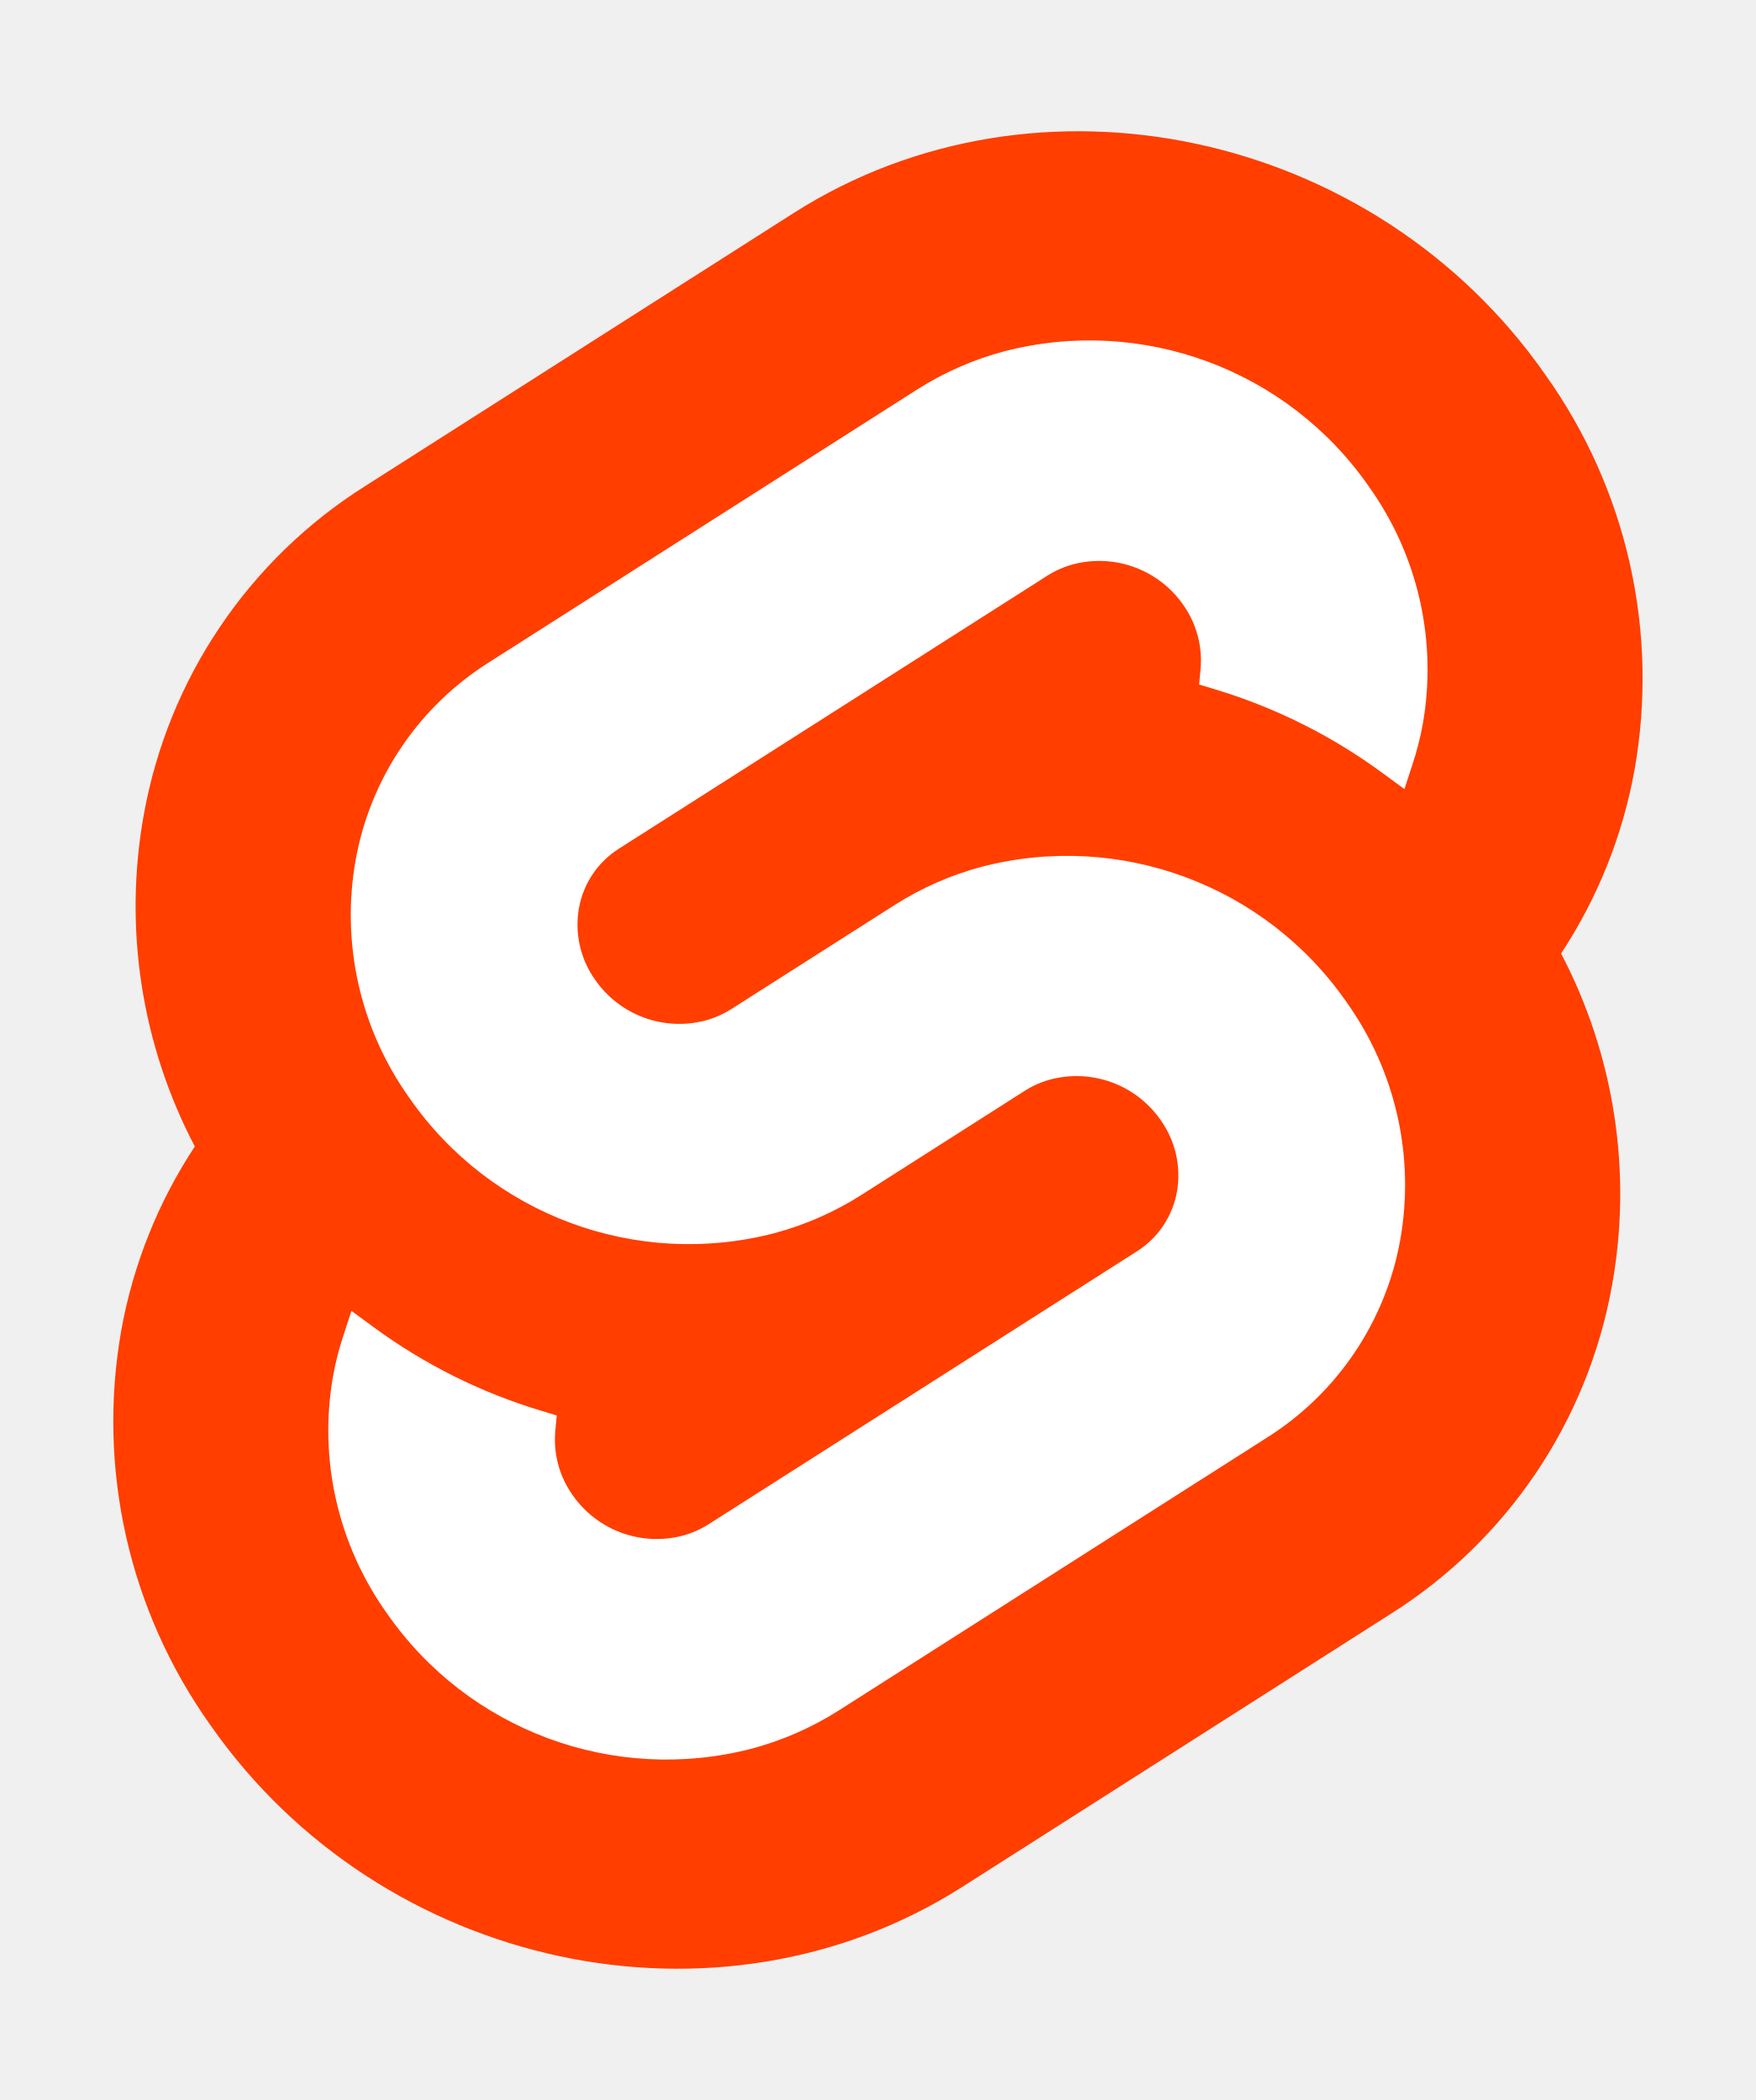
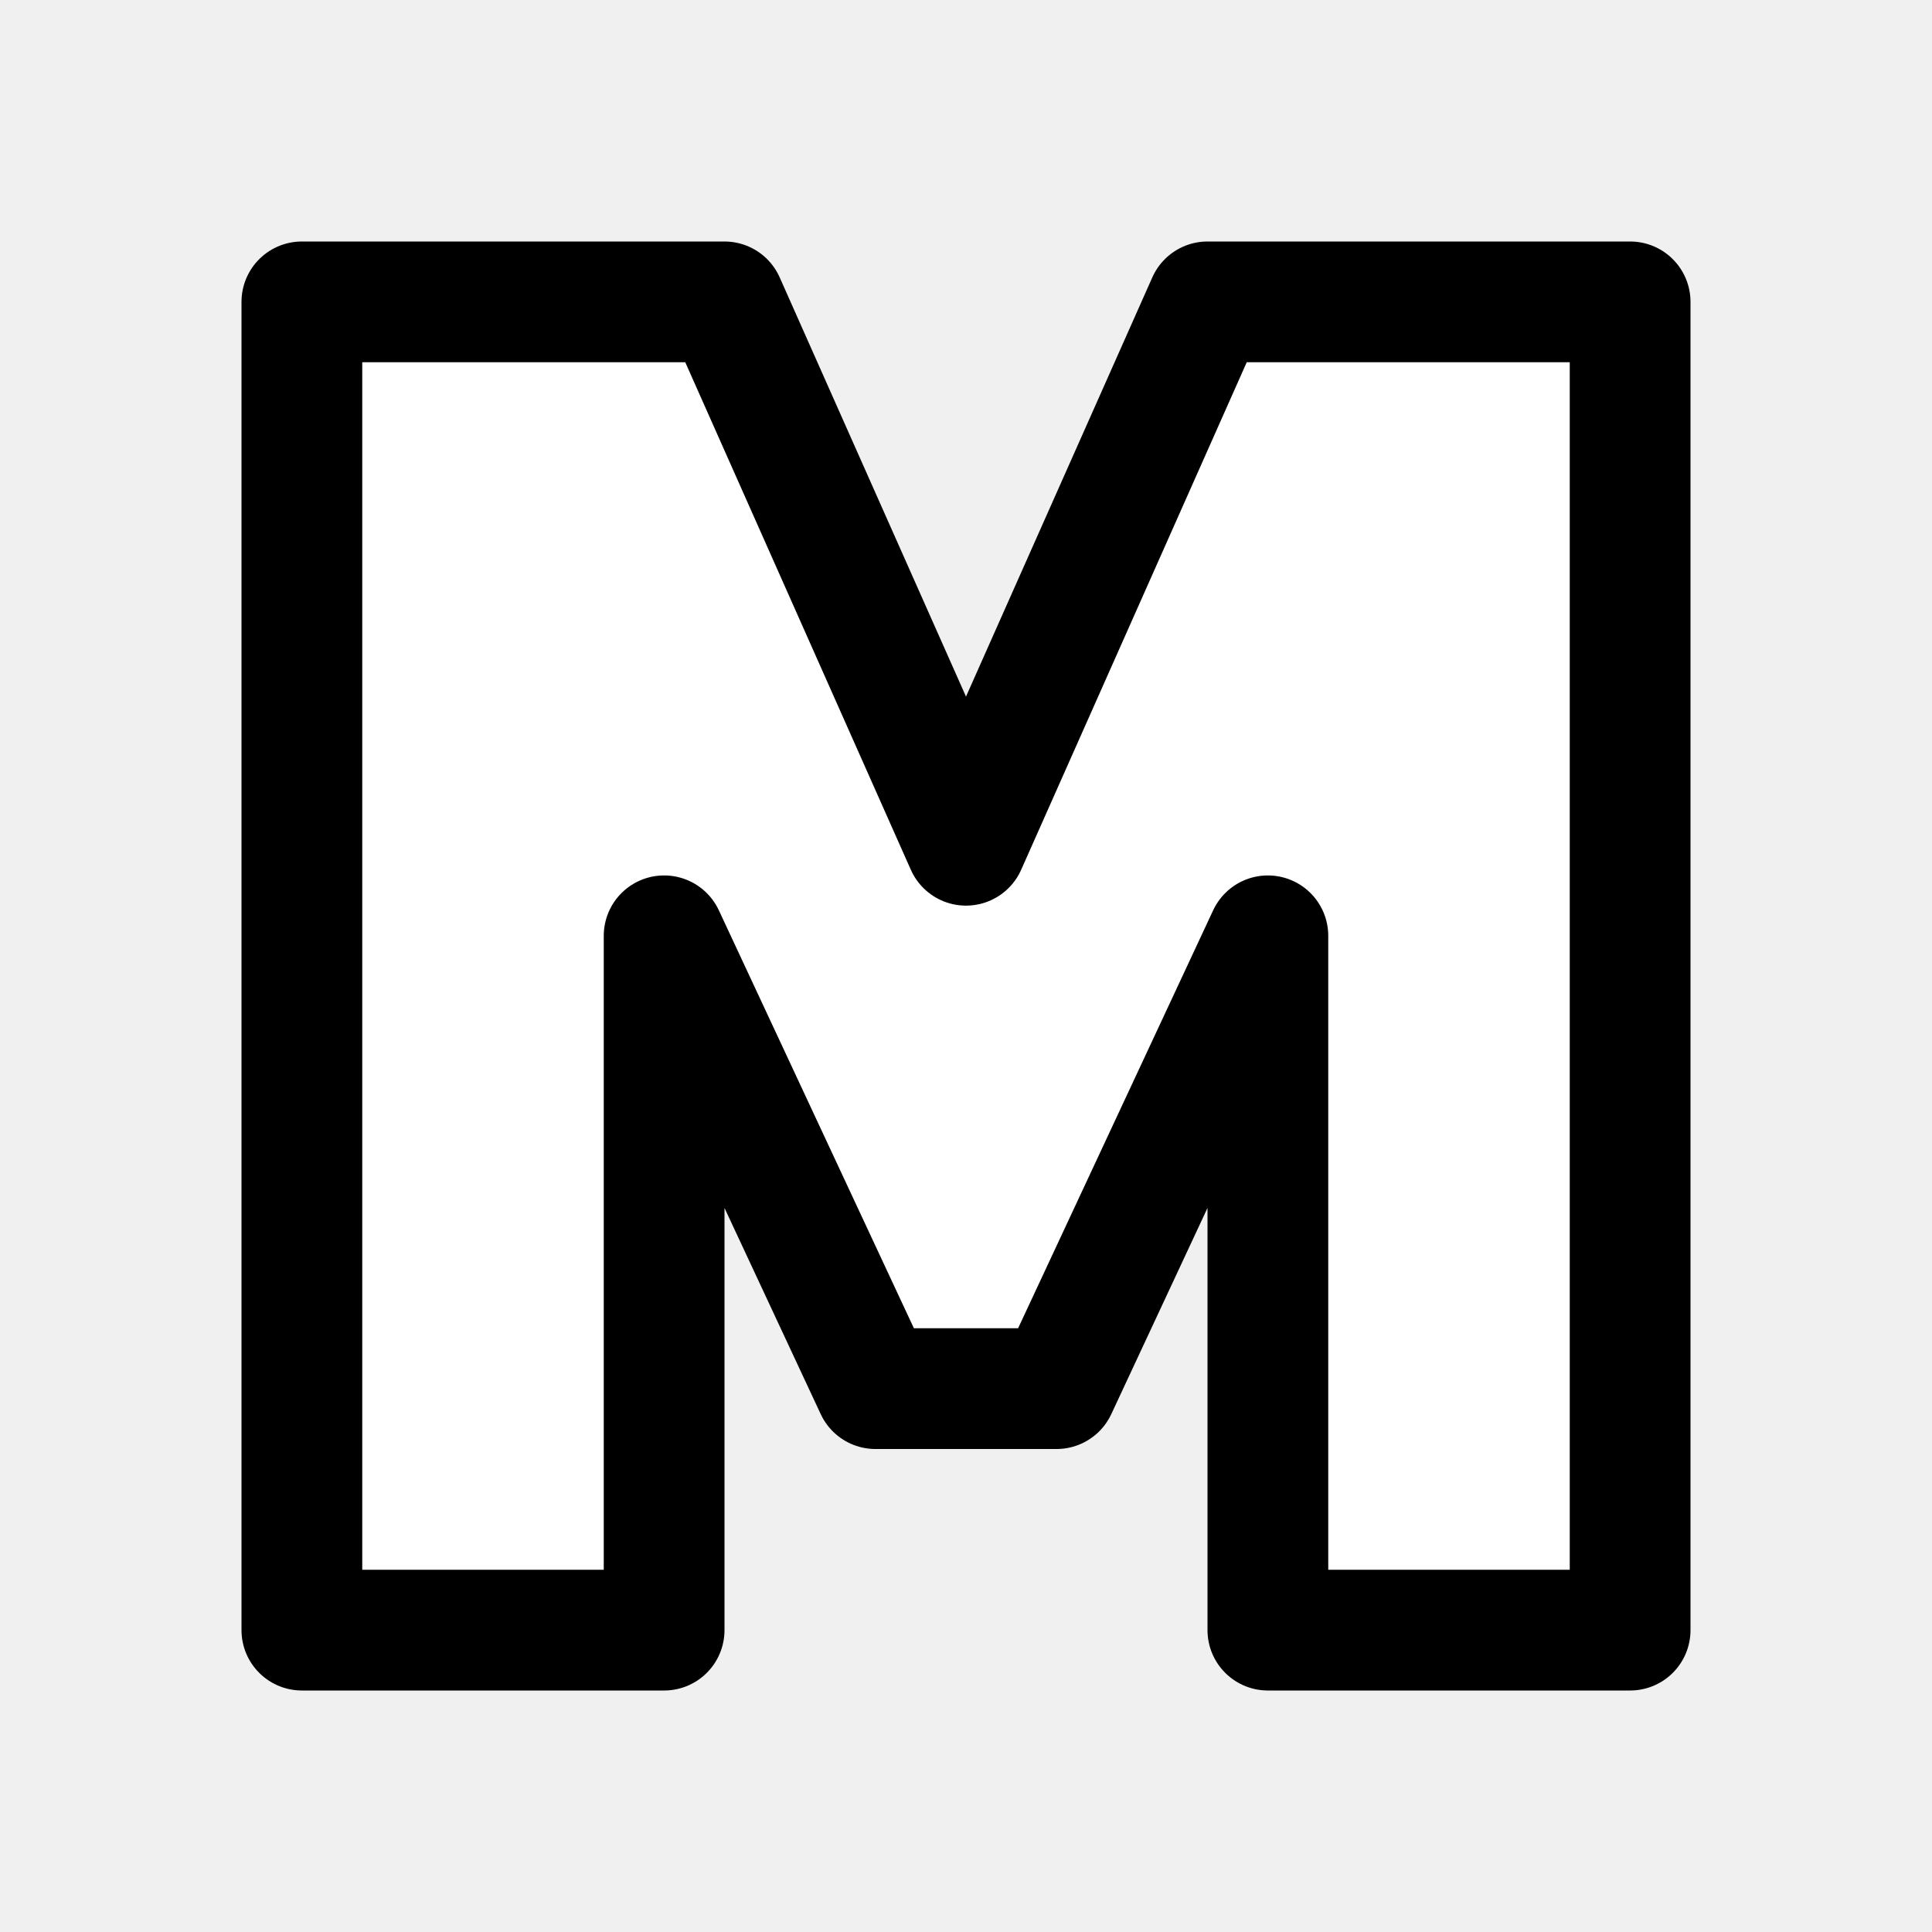
- <svg xmlns="http://www.w3.org/2000/svg" width="107" height="128" viewBox="0 0 107 128">
-   <path d="M94.157 22.819c-10.4-14.885-30.94-19.297-45.792-9.835L22.282 29.608A29.92 29.92 0 0 0 8.764 49.65a31.5 31.5 0 0 0 3.108 20.231 30 30 0 0 0-4.477 11.183 31.9 31.9 0 0 0 5.448 24.116c10.402 14.887 30.942 19.297 45.791 9.835l26.083-16.624A29.92 29.92 0 0 0 98.235 78.35a31.53 31.53 0 0 0-3.105-20.232 30 30 0 0 0 4.474-11.182 31.88 31.88 0 0 0-5.447-24.116" style="fill:#ff3e00" />
-   <path d="M45.817 106.582a20.72 20.72 0 0 1-22.237-8.243 19.17 19.17 0 0 1-3.277-14.503 18 18 0 0 1 .624-2.435l.49-1.498 1.337.981a33.6 33.6 0 0 0 10.203 5.098l.97.294-.09.968a5.85 5.85 0 0 0 1.052 3.878 6.24 6.24 0 0 0 6.695 2.485 5.8 5.8 0 0 0 1.603-.704L69.27 76.28a5.43 5.43 0 0 0 2.45-3.631 5.8 5.8 0 0 0-.987-4.371 6.24 6.24 0 0 0-6.698-2.487 5.7 5.7 0 0 0-1.6.704l-9.953 6.345a19 19 0 0 1-5.296 2.326 20.72 20.72 0 0 1-22.237-8.243 19.17 19.17 0 0 1-3.277-14.502 17.99 17.99 0 0 1 8.13-12.052l26.081-16.623a19 19 0 0 1 5.3-2.329 20.72 20.72 0 0 1 22.237 8.243 19.17 19.17 0 0 1 3.277 14.503 18 18 0 0 1-.624 2.435l-.49 1.498-1.337-.98a33.6 33.6 0 0 0-10.203-5.1l-.97-.294.09-.968a5.86 5.86 0 0 0-1.052-3.878 6.24 6.24 0 0 0-6.696-2.485 5.8 5.8 0 0 0-1.602.704L37.73 51.72a5.42 5.42 0 0 0-2.449 3.63 5.79 5.79 0 0 0 .986 4.372 6.24 6.24 0 0 0 6.698 2.486 5.8 5.8 0 0 0 1.602-.704l9.952-6.342a19 19 0 0 1 5.295-2.328 20.72 20.72 0 0 1 22.237 8.242 19.17 19.17 0 0 1 3.277 14.503 18 18 0 0 1-8.13 12.053l-26.081 16.622a19 19 0 0 1-5.3 2.328" style="fill:#fff" />
+ <svg xmlns="http://www.w3.org/2000/svg" width="64" height="64" viewBox="0 0 64 64" aria-label="M favicon">
+   <path d="M10 54V10h14l8 18 8-18h14v44H42V31l-7 15h-6l-7-15v23z" fill="#fff" stroke="#000" stroke-width="4" stroke-linejoin="round" />
</svg>
